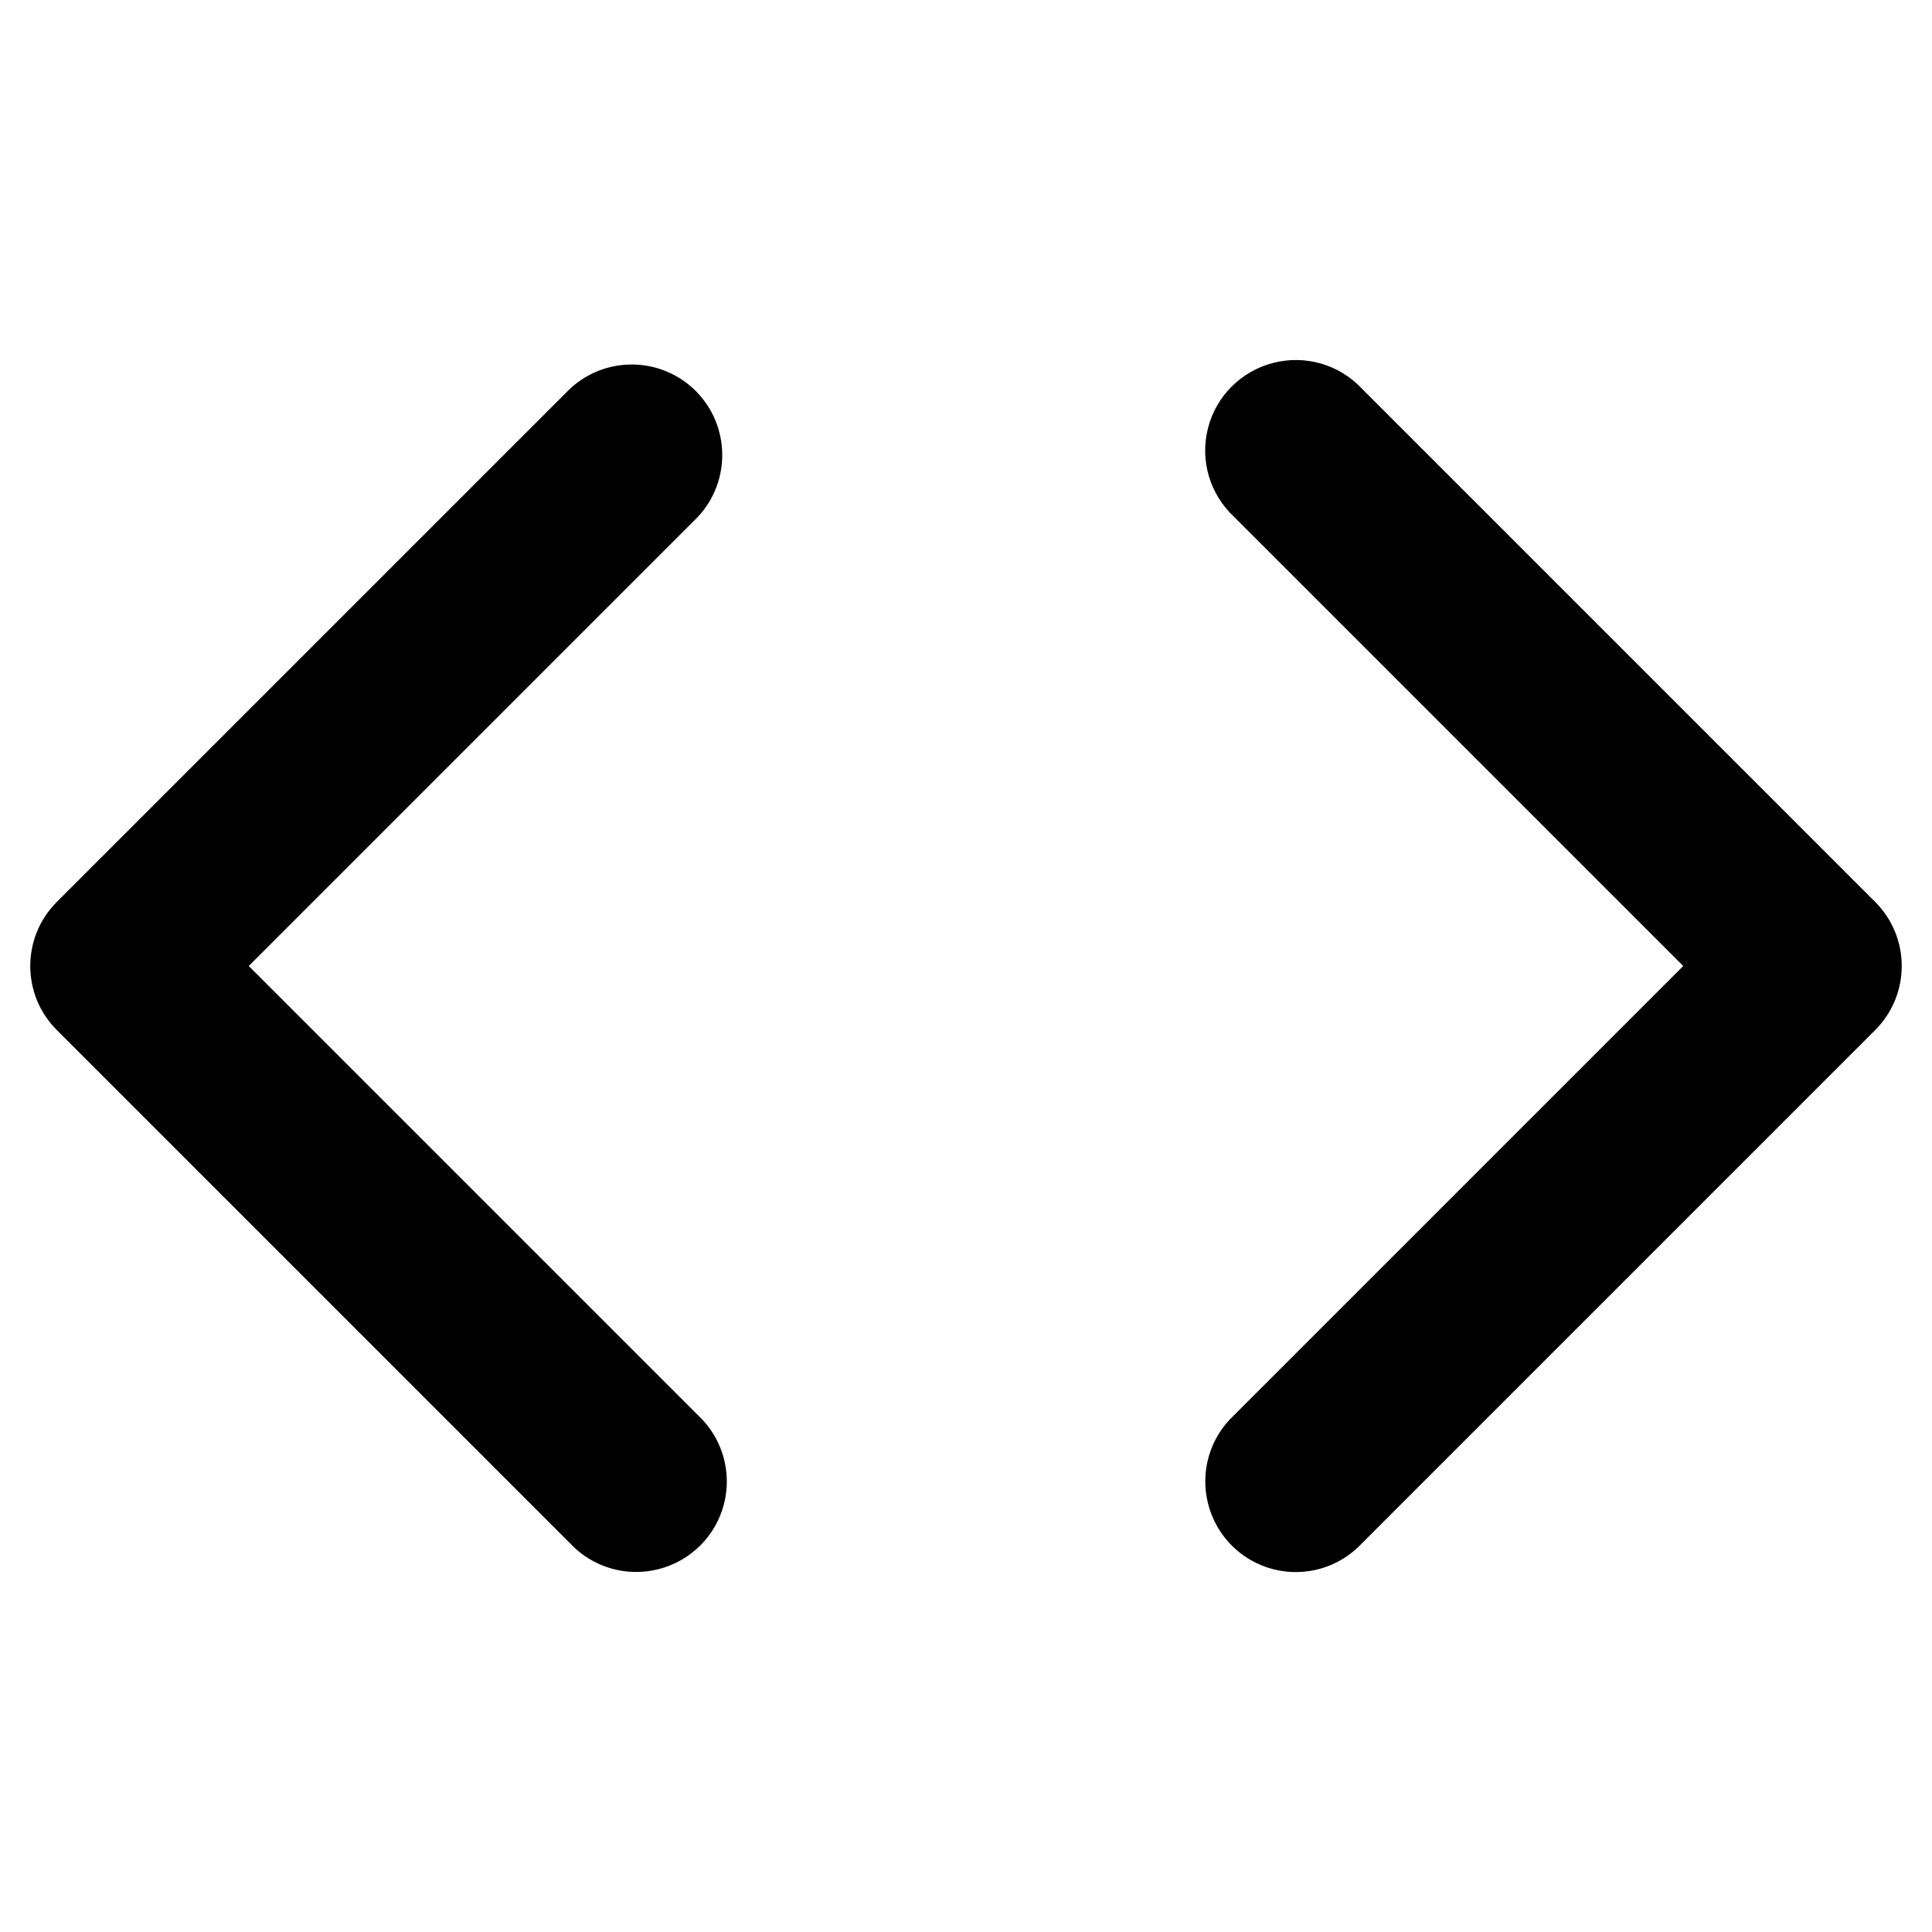
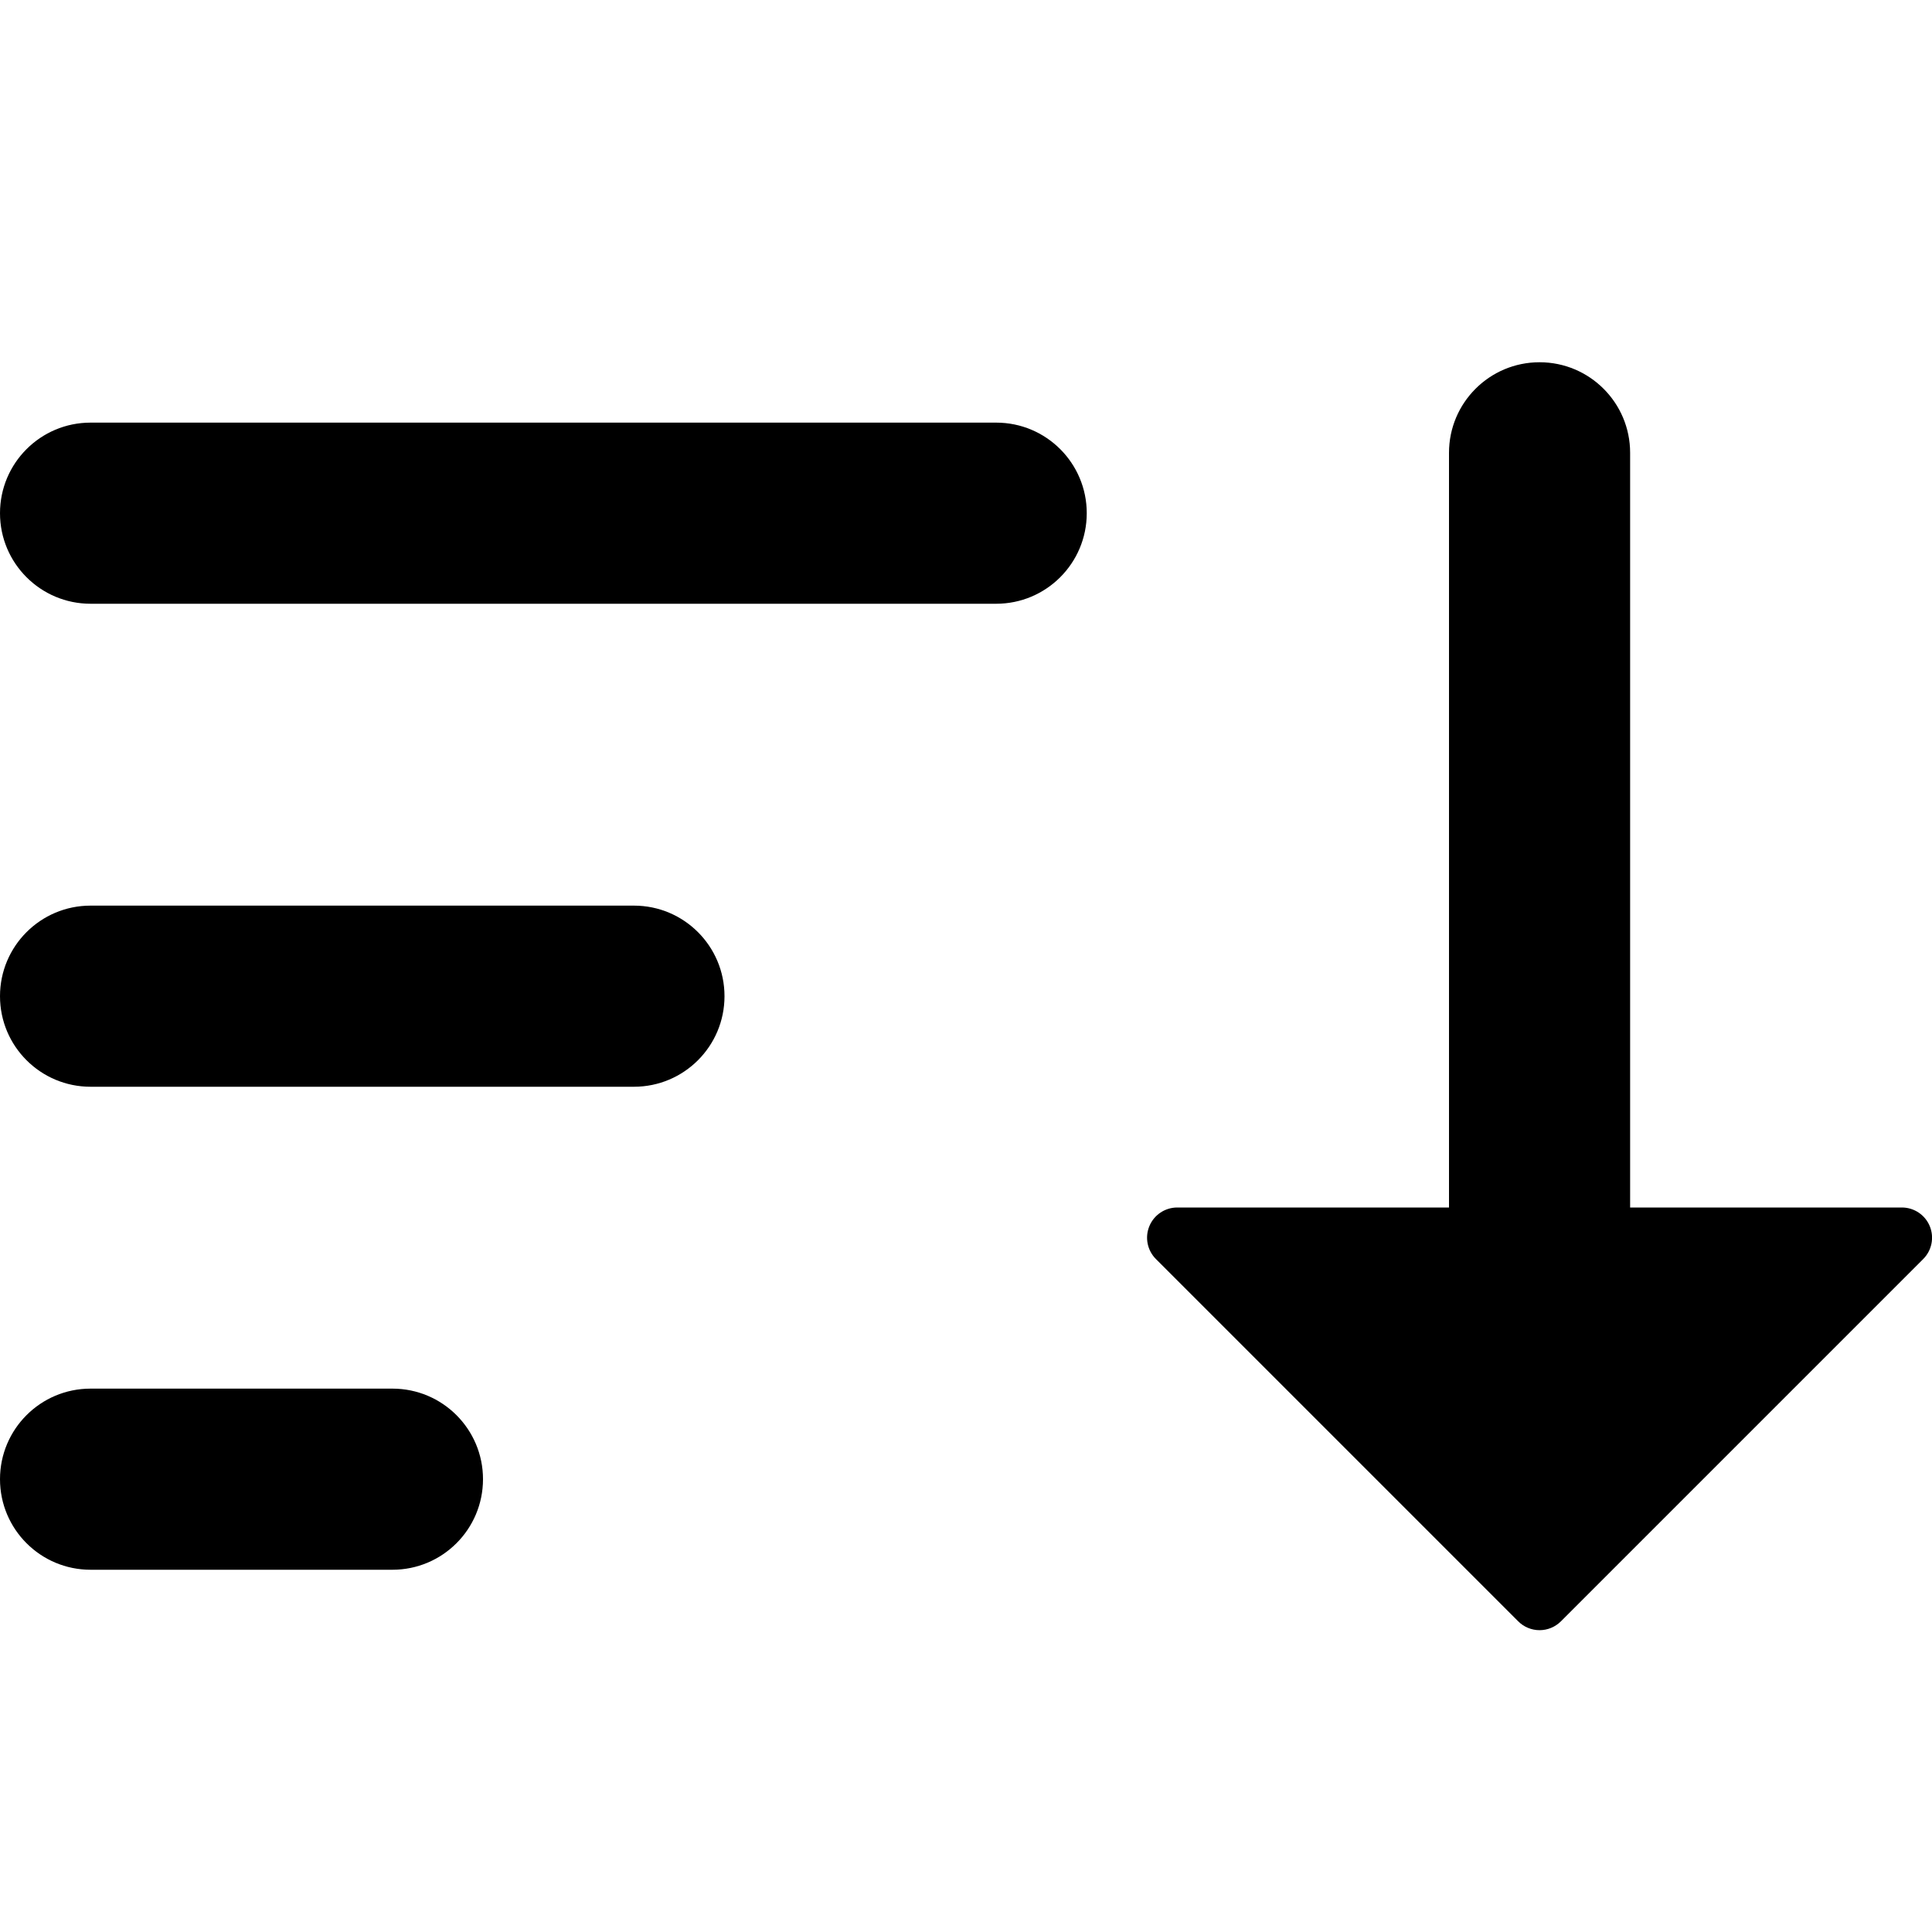
<svg xmlns="http://www.w3.org/2000/svg" width="16" height="16" viewBox="0 0 16 16">
-   <path d="m11.28 3.22 4.25 4.25a.75.75 0 0 1 0 1.06l-4.25 4.25a.749.749 0 0 1-1.275-.326.749.749 0 0 1 .215-.734L13.94 8l-3.72-3.72a.749.749 0 0 1 .326-1.275.749.749 0 0 1 .734.215Zm-6.56 0a.751.751 0 0 1 1.042.018.751.751 0 0 1 .018 1.042L2.06 8l3.72 3.72a.749.749 0 0 1-.326 1.275.749.749 0 0 1-.734-.215L.47 8.53a.75.75 0 0 1 0-1.06Z" />
+   <path d="M0 4.25a.75.75 0 0 1 .75-.75h7.5a.75.75 0 0 1 0 1.5H.75A.75.75 0 0 1 0 4.25Zm0 4a.75.75 0 0 1 .75-.75h4.5a.75.75 0 0 1 0 1.5H.75A.75.75 0 0 1 0 8.25Zm0 4a.75.75 0 0 1 .75-.75h2.5a.75.75 0 0 1 0 1.5H.75a.75.75 0 0 1-.75-.75ZM13.5 10h2.25a.25.25 0 0 1 .177.427l-3 3a.25.25 0 0 1-.354 0l-3-3A.25.25 0 0 1 9.75 10H12V3.75a.75.75 0 0 1 1.5 0V10Z" />
</svg>
